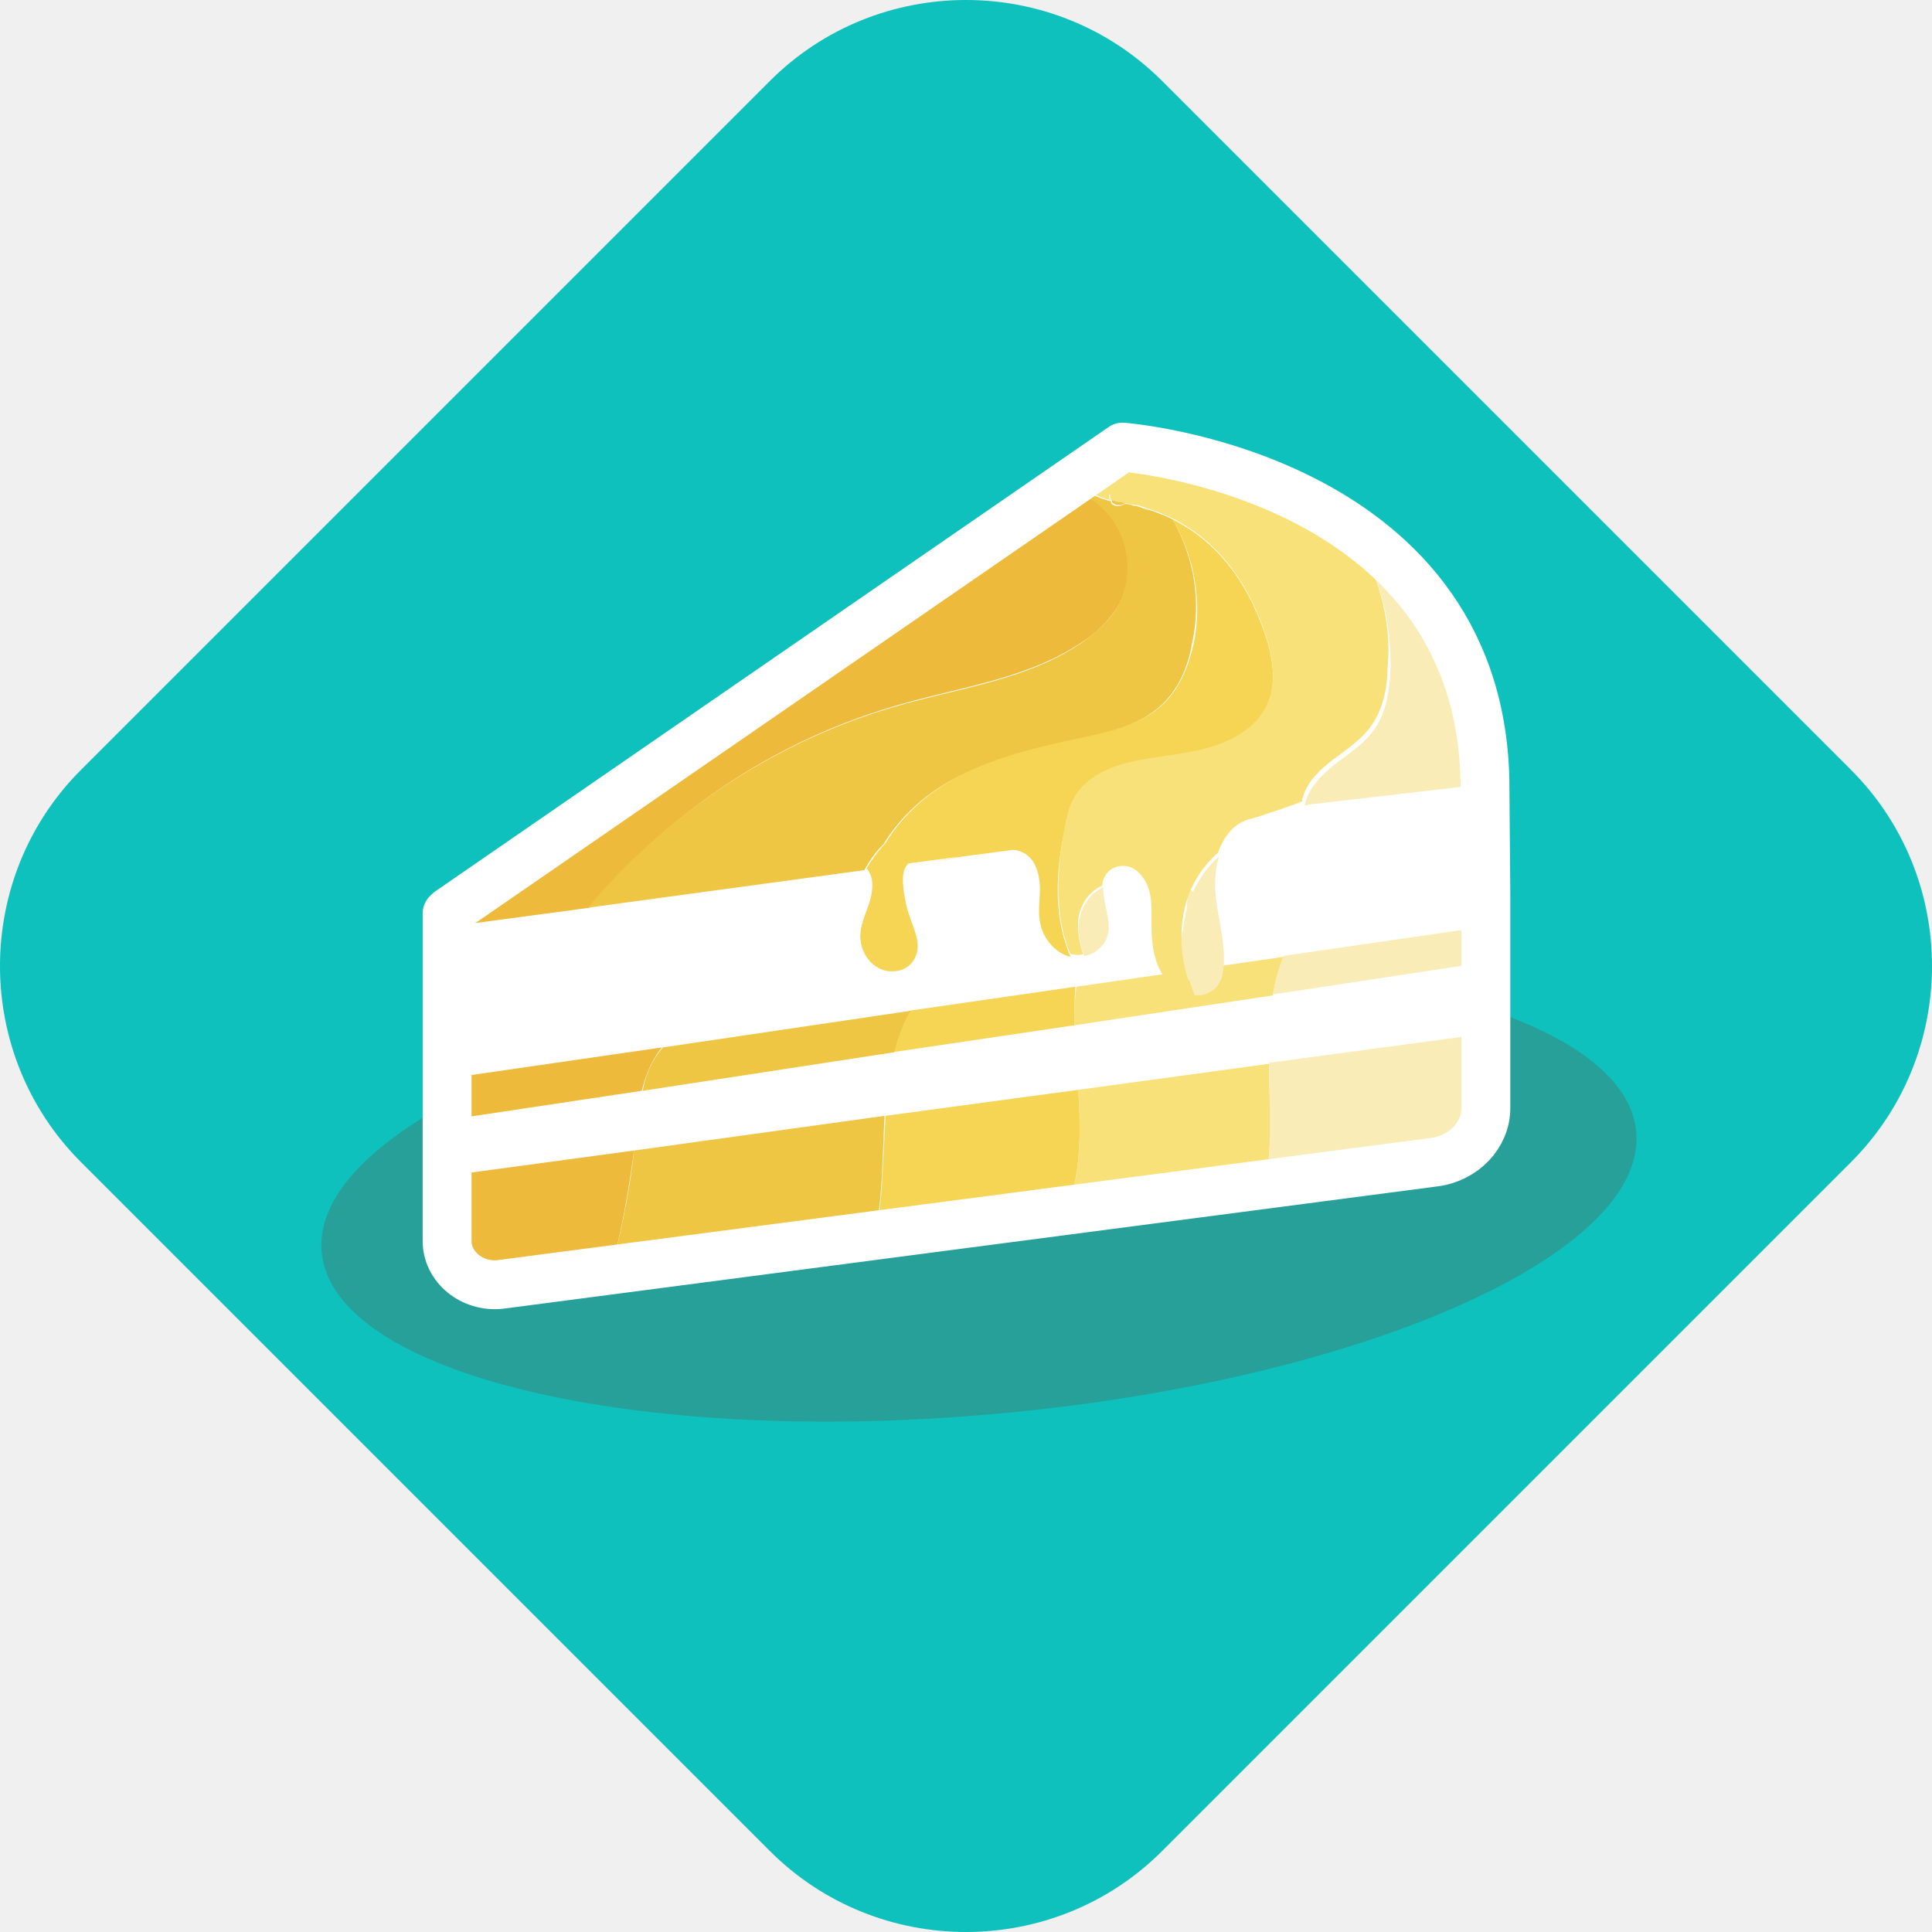
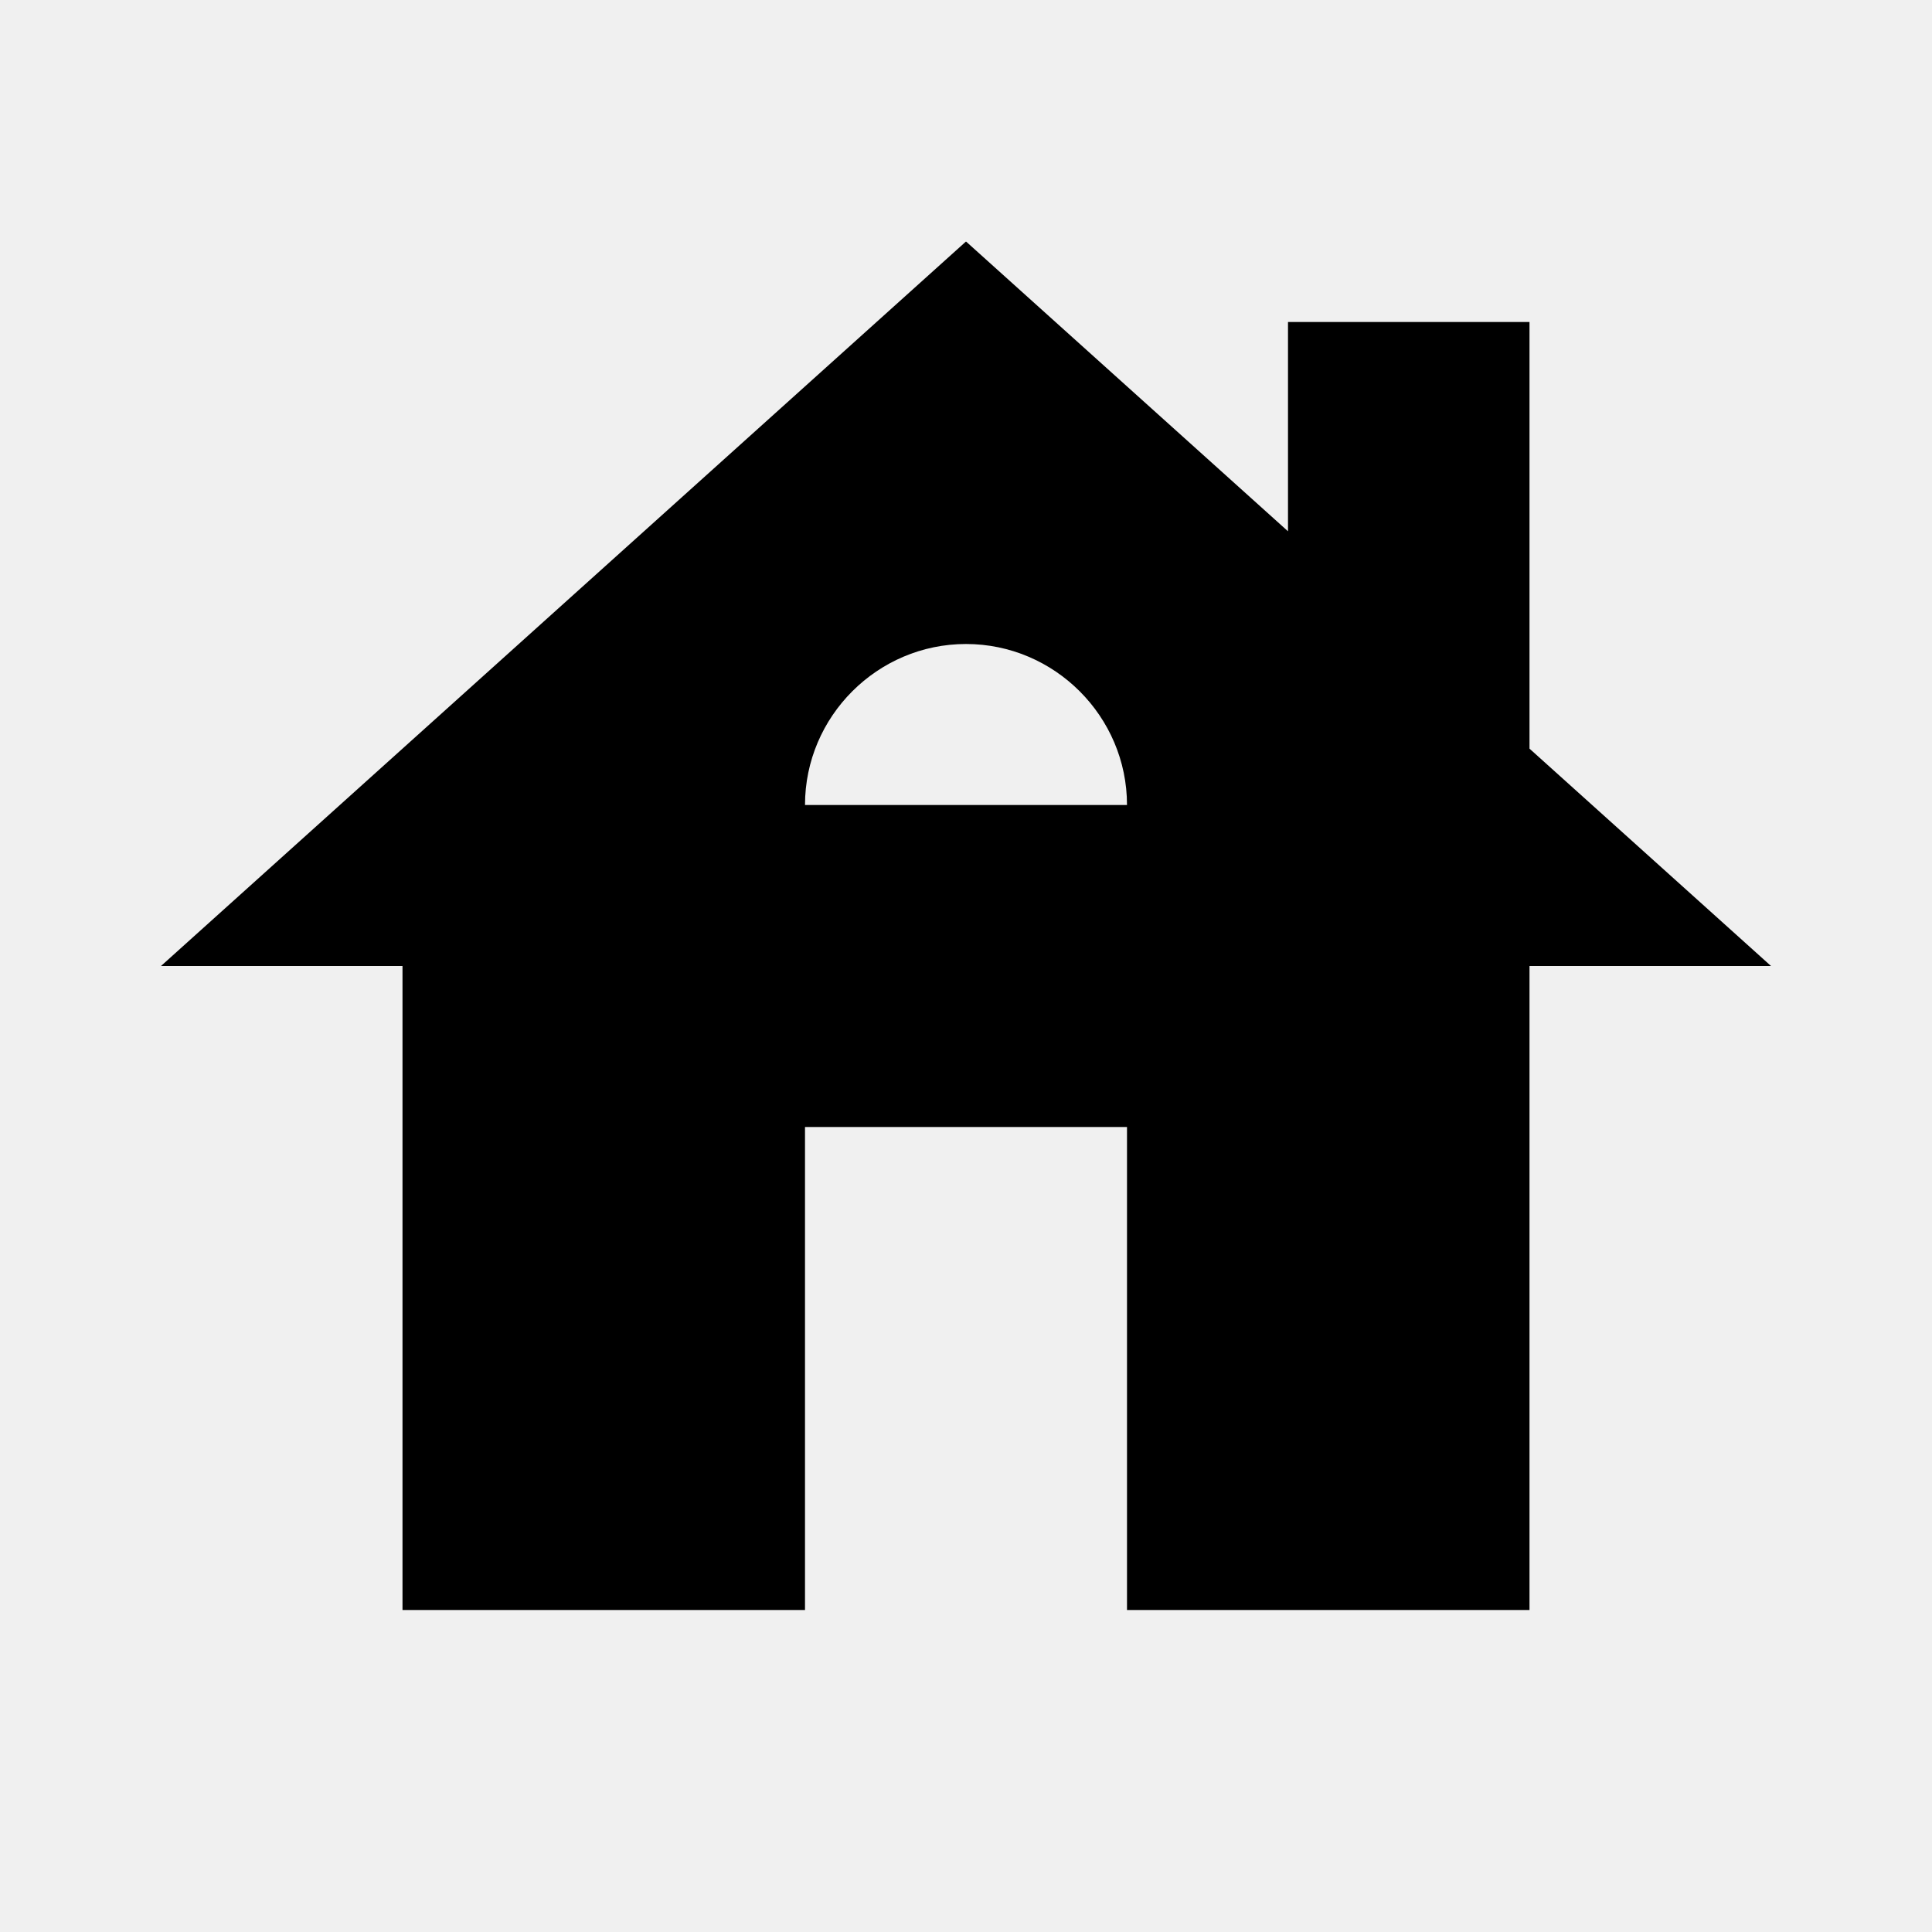
- <svg xmlns="http://www.w3.org/2000/svg" version="1.1" id="Layer_1" x="0px" y="0px" viewBox="0 0 200.5 200.5" enable-background="new 0 0 200.5 200.5" xml:space="preserve">
-   <path fill="#0EC1BC" d="M192.1,120.6l-71.5,71.5c-11.2,11.2-29.5,11.2-40.7,0L8.4,120.6c-11.2-11.2-11.2-29.5,0-40.7L79.9,8.4  c11.2-11.2,29.5-11.2,40.7,0l71.5,71.5C203.3,91.1,203.3,109.4,192.1,120.6z" />
-   <ellipse transform="matrix(0.9958 -9.115107e-02 9.115107e-02 0.9958 -10.8562 9.7731)" fill="#27A09A" cx="101.6" cy="123.7" rx="68.5" ry="23.1" />
-   <g>
-     <path fill="#FFFFFF" d="M153.4,80.8c-0.8-30.3-37.1-32.9-37.1-32.9L47.3,94l0,0l-0.2,0.2l0,1.8l0-1.8v11.2v7.4v3.9v5.3v4.8   c0,2.6,2.6,4.6,5.4,4.3l95.7-12.2c3-0.4,5.2-2.7,5.2-5.4v-4.7V102v-3.4v-6.4L153.4,80.8L153.4,80.8z" />
-     <g>
-       <path fill="#F9E17A" d="M131.7,110.4l-19.8,2.7c0.2,3.3,0.3,6.6-0.4,9.8c-0.1,0.3-0.1,0.5-0.2,0.8l20.3-2.9    c0.2-1.5,0.2-3.1,0.2-4.6C131.8,114.2,131.7,112.3,131.7,110.4z" />
-       <path fill="#F6D555" d="M111.9,113.1l-20,2.7c-0.2,3.6-0.3,7.2-0.7,10.7l20.1-2.8c0.1-0.3,0.1-0.5,0.2-0.8    C112.2,119.6,112.1,116.4,111.9,113.1z" />
-       <path fill="#EDBA3B" d="M47.3,121.9v5.3c0,2.9,2.5,5.1,5.4,4.7l11.1-1.6c0.9-3.6,1.5-7.2,2-10.9L47.3,121.9z" />
-       <path fill="#EFC643" d="M65.8,119.4c-0.4,3.7-1.1,7.3-2,10.9l27.3-3.8c0.5-3.5,0.5-7.1,0.7-10.7L65.8,119.4z" />
-       <path fill="#F9ECB7" d="M131.8,116.1c0,1.5,0,3.1-0.2,4.6l16.4-2.3c3-0.4,5.2-2.9,5.2-5.9v-5.1l-21.5,2.9    C131.7,112.3,131.8,114.2,131.8,116.1z" />
-       <path fill="#F9E17A" d="M111.5,106.4l20.6-3.1c0.2-1.4,0.6-2.7,1.1-4l-21.5,3.1C111.5,103.7,111.5,105,111.5,106.4z" />
-       <path fill="#F9ECB7" d="M132.1,103.2l21.1-3.2v-3.7l-20,2.9C132.7,100.5,132.3,101.9,132.1,103.2z" />
-       <path fill="#EDBA3B" d="M68.6,108.8c0,0,0.1-0.1,0.1-0.1l-21.4,3.1v4.3l19.3-2.9C67,111.6,67.6,110.1,68.6,108.8z" />
-       <path fill="#F6D555" d="M111.5,106.4c0-1.3,0-2.7,0.1-4l-17.3,2.5c-0.8,1.3-1.3,2.8-1.7,4.3L111.5,106.4z" />
-       <path fill="#EFC643" d="M66.7,113.2l26.1-4c0.4-1.5,0.9-3,1.7-4.3l-25.7,3.8c0,0-0.1,0.1-0.1,0.1C67.6,110.1,67,111.6,66.7,113.2z    " />
-       <g>
-         <path fill="none" d="M135.6,83.5l0.1,0C135.7,83.5,135.7,83.5,135.6,83.5z" />
-         <path fill="#F6D555" d="M135.7,83.5l-0.1,0C135.5,83.7,135.7,83.5,135.7,83.5z" />
-         <path fill="#F9ECB7" d="M123.4,92.1c1.2,1.3,1.8,3,2.2,4.7c0.3,1.2,0.5,2.6-0.1,3.7c-0.6,1.1-2.2,1.7-3.1,0.8     c-1-1-0.4-2.6,0.1-3.9c0.7-1.9,0.9-4.1,0.5-6.1" />
-         <path fill="#F9ECB7" d="M112,95.6c-0.2,1.2,0.1,2.4,0.5,3.6c0.6-0.1,1.1-0.3,1.5-0.7c2.1-1.7,0.4-4.4,0.5-6.4     C113.1,92.7,112.2,94.1,112,95.6z" />
-         <path fill="#F9ECB7" d="M123.4,93.6c-1.1,3.1-0.7,6.6,0.6,9.7c0.3,0,0.7,0,1-0.1c1.6-0.5,1.9-1.8,2-3c0.2-2.7-0.8-5.4-0.9-8.2     c0-1,0.1-2.1,0.4-3.1C125.1,90.1,124,91.8,123.4,93.6z" />
-         <path fill="#F9ECB7" d="M139.9,54.5c3,4.4,4.6,9.7,4.4,15.1c-0.1,2.3-0.5,4.6-1.9,6.4c-1.1,1.4-2.7,2.4-4.1,3.5     c-1.3,1.1-2.6,2.4-2.9,4.1c0.1,0,0.2-0.1,0.3-0.1c0.1,0,0.1,0,0.1,0l15.5-1.8c1-0.1,1.8-1,1.7-2     C152.2,67.5,146.6,59.6,139.9,54.5z" />
-         <path fill="#F6D555" d="M131.2,65.6c-1.9-5.5-5-9.4-9.5-11.7c2.2,3.8,3.1,8.4,2.2,12.8c-0.5,2.3-1.4,4.6-3.1,6.3     c-2.4,2.3-5.8,2.9-9,3.6c-4.7,1-9.5,2.1-13.6,4.7c-2.5,1.5-4.8,3.7-6.3,6.2c0,0,0,0,0,0c-0.1,0.1-0.1,0.1-0.2,0.2     c-0.7,0.8-1.3,1.6-1.8,2.5l0.1,0c0.7,0.9,0.6,2.1,0.3,3.2c-0.3,1.1-0.9,2.2-1,3.4c-0.2,1.9,1.2,4.1,3.4,4c0.9,0,1.8-0.5,2.2-1.3     c0.8-1.4,0-2.9-0.5-4.4c-0.4-1.1-0.6-2.3-0.7-3.5c0-0.7,0-1.5,0.6-2c0,0,0,0,0,0l5.3-0.7c-1,0.2-2,0.4-2.9,0.6l3.1-0.6l5.3-0.7     c0.4,0,0.7,0.1,1.1,0.3c1.2,0.6,1.6,2,1.7,3.2c0.1,1.3-0.2,2.6,0,3.8c0.2,1.7,1.5,3.4,3.2,3.8c-0.3-0.7-0.5-1.3-0.7-2     c-1-3.6-0.7-7.5,0.1-11.2c0.2-1.1,0.5-2.2,1-3.1c0.4-0.7,0.9-1.2,1.6-1.7c0.5-0.4,1-0.7,1.5-1c2.8-1.4,6-1.5,9.1-2     c3.1-0.6,6.3-1.9,7.7-4.7C132.6,71,132.1,68.1,131.2,65.6z" />
-         <path fill="none" d="M116.8,52.2C116.8,52.2,116.8,52.2,116.8,52.2c-0.2,0-0.3-0.1-0.5-0.1C116.5,52.2,116.6,52.2,116.8,52.2z" />
-         <path fill="none" d="M117.8,52.5c-0.3-0.1-0.6-0.2-1-0.2c0,0,0,0,0,0C117.1,52.3,117.4,52.4,117.8,52.5z" />
-         <path fill="none" d="M117.9,52.5c0.4,0.1,0.8,0.2,1.2,0.4C118.7,52.7,118.3,52.6,117.9,52.5z" />
-         <path fill="none" d="M119.2,52.9c0.9,0.3,1.7,0.6,2.5,1C120.9,53.5,120.1,53.2,119.2,52.9z" />
-         <path fill="#F9E17A" d="M115.2,51.3c0,0.2,0,0.4,0.1,0.6c0,0,0.1,0,0.1,0c0-0.2,0-0.3,0-0.5C115.3,51.4,115.3,51.3,115.2,51.3z" />
-         <path fill="#F9E17A" d="M139.9,54.5c-10.6-8.2-23.9-9.2-23.9-9.2l-1.2,0.9l-2.5,1.8l-2.5,1.8c1,0.2,1.9,0.4,2.9,0.7     c0.5,0.7,1.4,1.1,2.5,1.4c-0.1-0.2-0.1-0.4-0.1-0.6c0.1,0,0.1,0.1,0.2,0.1c0,0.2,0,0.3,0,0.5c0.3,0.1,0.6,0.1,0.9,0.2     c0.2,0,0.3,0.1,0.5,0.1c0.3,0.1,0.6,0.1,1,0.2c0.1,0,0.1,0,0.2,0c0.4,0.1,0.8,0.2,1.2,0.4c0,0,0,0,0.1,0c0.9,0.3,1.7,0.6,2.5,1     c0,0,0,0,0,0v0c4.5,2.3,7.6,6.2,9.5,11.7c0.9,2.5,1.4,5.4,0.2,7.8c-1.4,2.8-4.6,4.1-7.7,4.7c-3.1,0.6-6.3,0.7-9.1,2     c-1.2,0.6-2.4,1.5-3.1,2.7c-0.6,1-0.8,2.1-1,3.1c-0.7,3.7-1,7.6-0.1,11.2c0.2,0.7,0.4,1.4,0.7,2c0.2,0,0.4,0.1,0.7,0.1     c0.2,0,0.4,0,0.6-0.1c-0.4-1.2-0.6-2.4-0.5-3.6c0.2-1.5,1.1-2.9,2.5-3.5c0-0.6,0.3-1.2,0.8-1.6c0.8-0.6,2-0.6,2.8,0.1     c1.7,1.5,1.5,3.6,1.5,5.5c0,2.3,0.3,4.8,2.1,6.3c0.6,0.5,1.4,0.8,2.2,0.8c-1.3-3-1.6-6.5-0.6-9.7c0.6-1.8,1.7-3.5,3.2-4.8     c0.6-1.7,1.7-3.1,3.3-3.5c0.6-0.1,4.3-1.4,5.4-1.8c0.3-1.7,1.5-3,2.9-4.1c1.4-1.1,3-2.1,4.1-3.5c1.4-1.8,1.9-4.2,1.9-6.4     C144.5,64.3,142.9,58.9,139.9,54.5z" />
-         <path fill="#EFC643" d="M115.4,51.9c0,0.1,0,0.1,0,0.2c0.3,0.4,1,0.4,1.4,0.1c-0.2,0-0.3-0.1-0.5-0.1     C116,52.1,115.7,52,115.4,51.9z" />
-         <path fill="#EFC643" d="M117.8,52.5c0.1,0,0.1,0,0.2,0C117.9,52.5,117.8,52.5,117.8,52.5z" />
-         <polygon fill="#EFC643" points="121.7,53.9 121.7,53.9 121.7,53.9    " />
-         <path fill="#EFC643" d="M119.1,52.9C119.2,52.9,119.2,52.9,119.1,52.9C119.2,52.9,119.2,52.9,119.1,52.9z" />
-         <path fill="#EDBA3B" d="M93.8,73c6.4-1.8,13.2-2.7,18.7-6.5c1.5-1,2.8-2.3,3.7-3.9c1.3-2.5,1.2-5.8-0.3-8.2     c-1.4-2.3-3.9-3.9-6.6-4.2L48.9,94.8c-0.4,0.3-0.2,1,0.4,1l11.9-1.6C69.6,84,81.1,76.5,93.8,73z" />
-         <path fill="#EFC643" d="M121.7,53.9C121.7,53.9,121.7,53.9,121.7,53.9c-0.8-0.4-1.6-0.7-2.5-1c0,0,0,0-0.1,0     c-0.4-0.1-0.8-0.3-1.2-0.4c-0.1,0-0.1,0-0.2,0c-0.3-0.1-0.6-0.2-1-0.2c-0.4,0.3-1.1,0.3-1.4-0.1c0-0.1,0-0.1,0-0.2     c0,0-0.1,0-0.1,0c0,0,0,0.1,0,0.1c0,0,0-0.1,0-0.1c-1.1-0.3-2-0.6-2.5-1.4c-1-0.3-1.9-0.5-2.9-0.7l-0.6,0.4     c2.7,0.3,5.2,1.9,6.6,4.2c1.5,2.5,1.6,5.7,0.3,8.2c-0.8,1.6-2.2,2.8-3.7,3.9c-5.4,3.8-12.3,4.7-18.7,6.5     c-12.7,3.5-24.2,11-32.7,21.1l28.7-3.9c0.5-0.9,1.1-1.8,1.8-2.5c0.1-0.1,0.1-0.1,0.2-0.2c1.5-2.5,3.8-4.7,6.3-6.2     c4.1-2.5,8.9-3.7,13.6-4.7c3.2-0.7,6.6-1.3,9-3.6c1.7-1.6,2.7-3.9,3.1-6.3C124.7,62.4,123.9,57.8,121.7,53.9z" />
-       </g>
-     </g>
-     <path fill="none" stroke="#FFFFFF" stroke-width="5.074" stroke-linecap="round" stroke-linejoin="round" stroke-miterlimit="10" d="   M154.1,80.8c-0.8-31.6-37.6-34.4-37.6-34.4L46.6,94.6l0,0l-0.2,0.2l0,0l0,0v11.7v7.7v4.1v5.5v5c0,2.7,2.6,4.8,5.5,4.5l97-12.7   c3-0.4,5.3-2.8,5.3-5.6v-4.9v-7v-3.5v-6.7L154.1,80.8L154.1,80.8z" />
+ <svg xmlns="http://www.w3.org/2000/svg" version="1.1" x="0px" y="0px" width="24px" height="24px" viewBox="0 0 24 24" enable-background="new 0 0 24 24" xml:space="preserve">
+   <g id="Bounding_Box">
+     <rect fill="none" width="24" height="24" />
+   </g>
+   <g id="Master">
+     <path d="M19,9.3V4h-3v2.6L12,3L2,12h3v8h5v-6h4v6h5v-8h3L19,9.3z M10,10c0-1.1,0.9-2,2-2s2,0.9,2,2H10z" />
  </g>
</svg>
